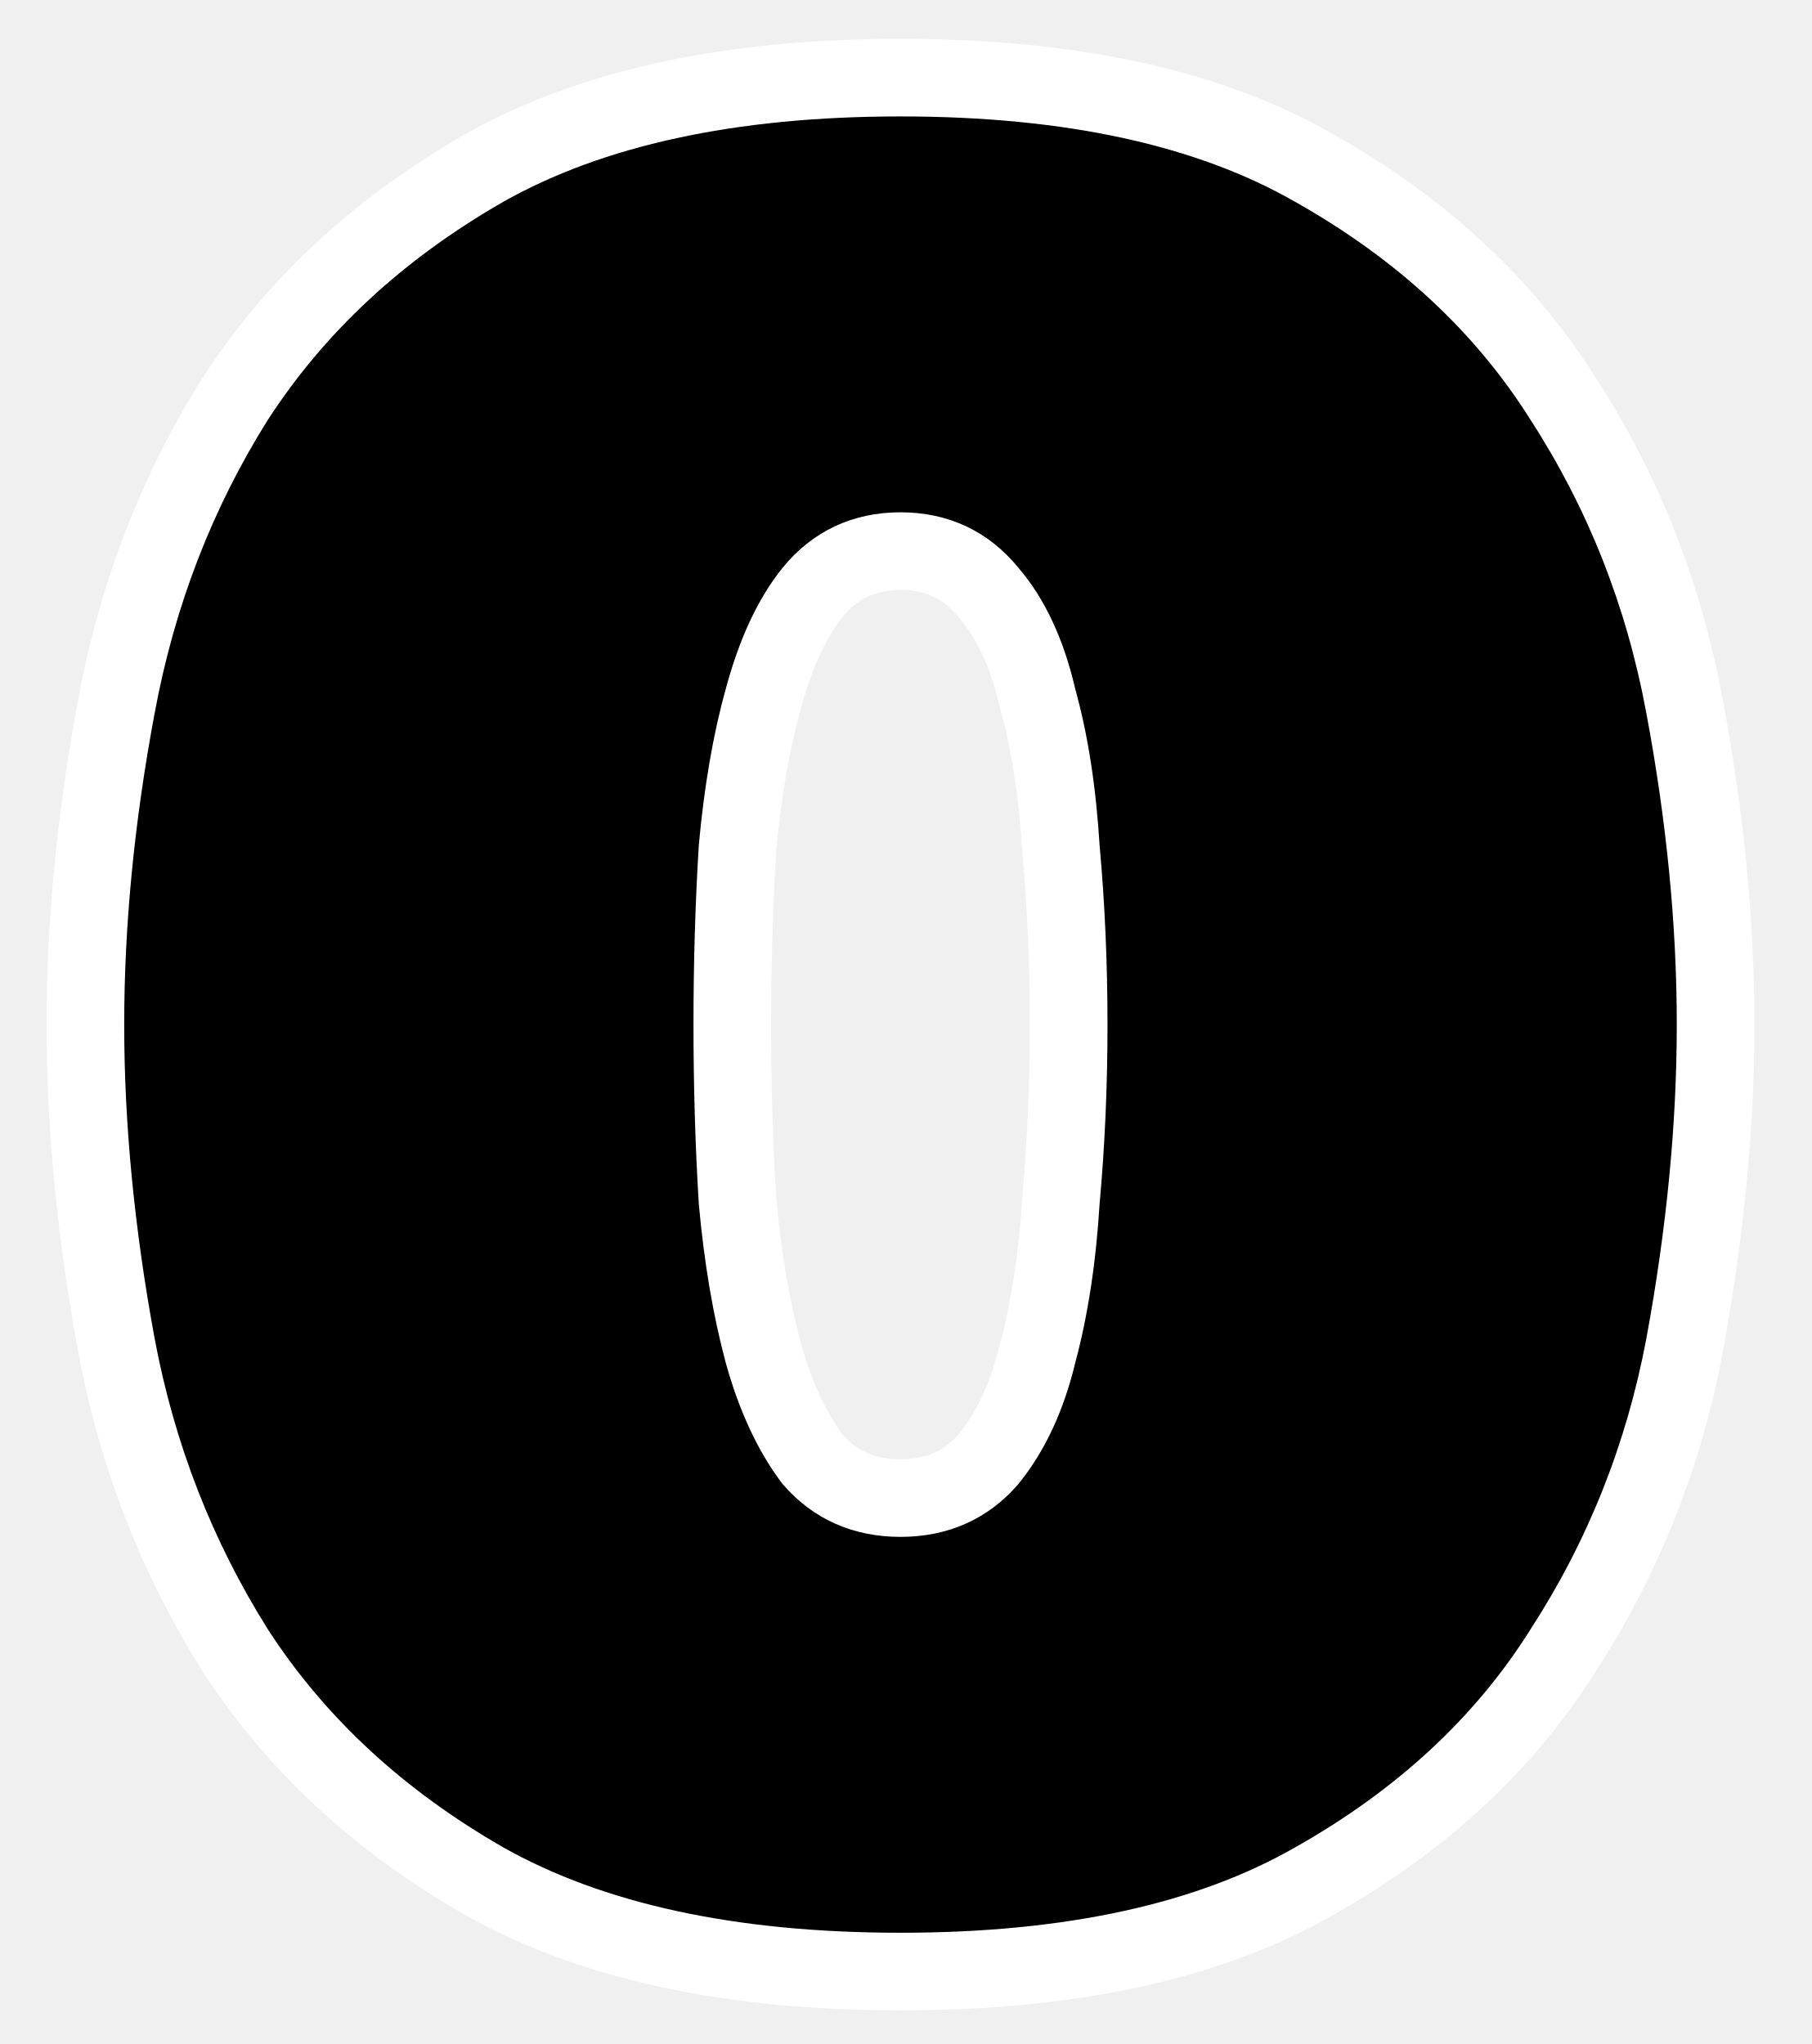
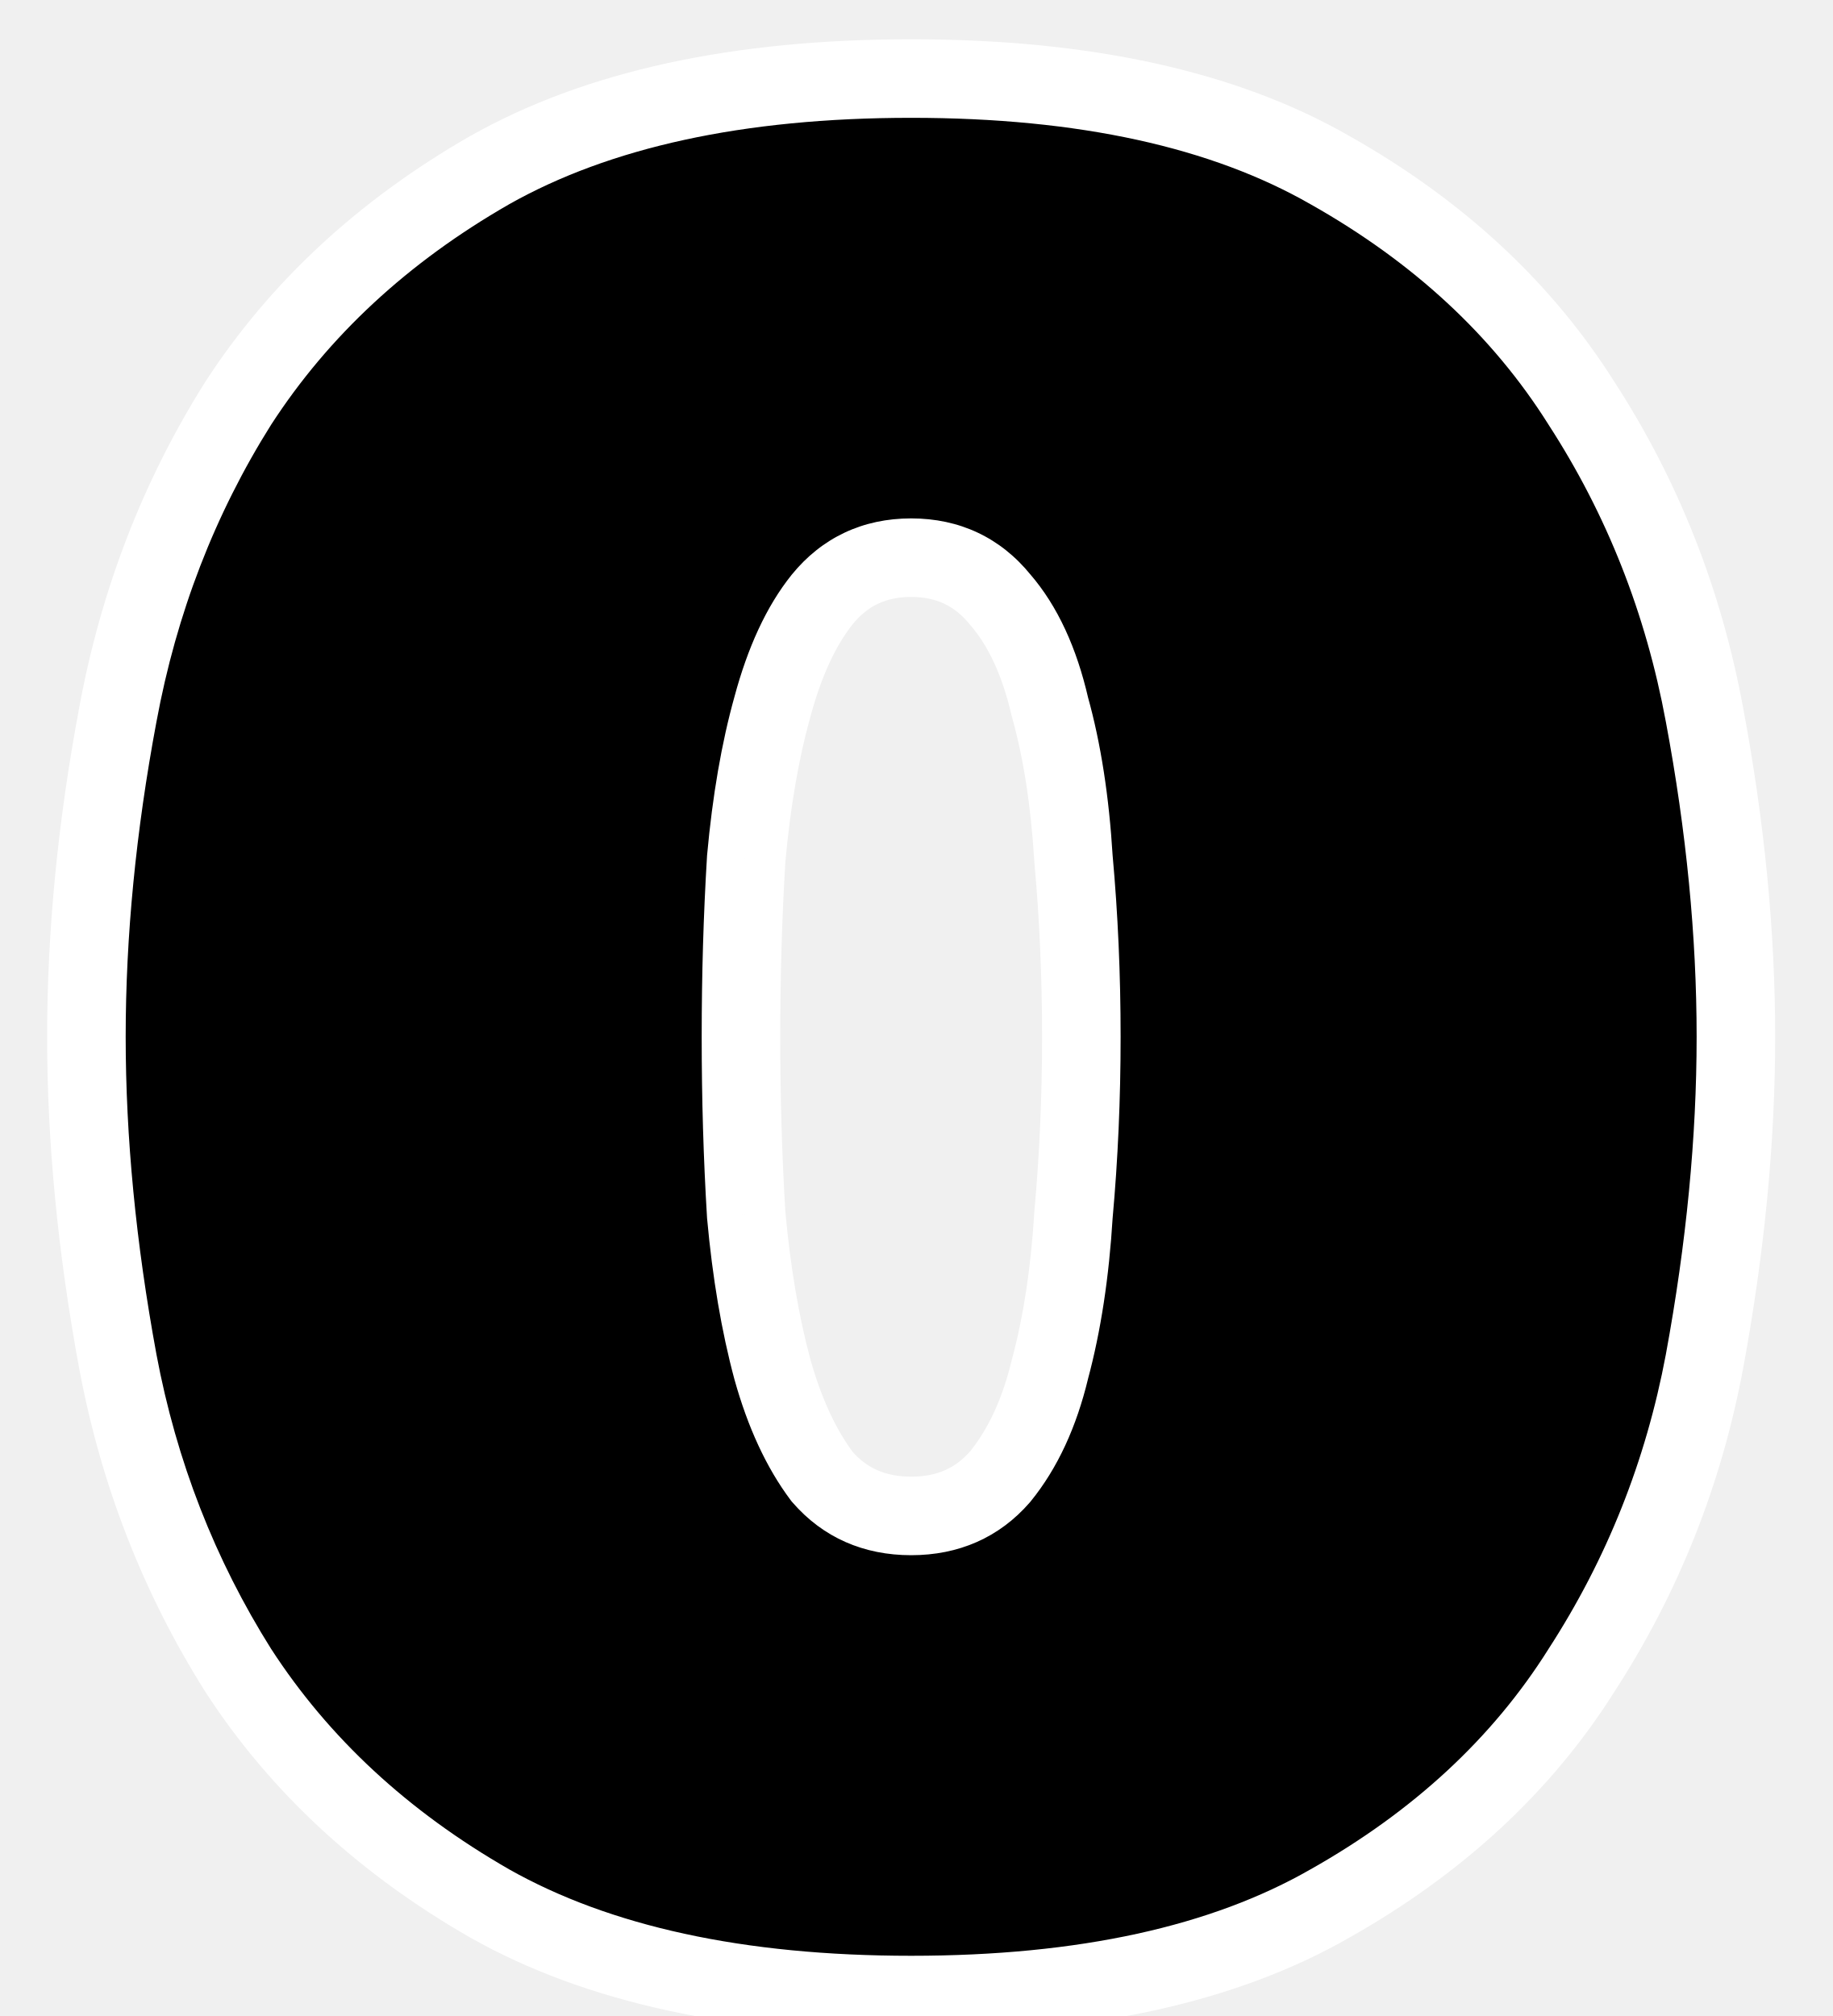
- <svg xmlns="http://www.w3.org/2000/svg" width="70" height="79" viewBox="0 0 70 79" fill="none">
+ <svg xmlns="http://www.w3.org/2000/svg" width="70" height="77" viewBox="0 0 70 77" fill="none">
  <path d="M34.8 76.2C28.2 76.2 22.833 75.033 18.7 72.7C14.633 70.367 11.433 67.4 9.1 63.8C6.833 60.2 5.3 56.267 4.5 52C3.7 47.667 3.3 43.533 3.3 39.6C3.3 35.667 3.7 31.567 4.5 27.3C5.3 22.967 6.833 19 9.1 15.4C11.433 11.8 14.633 8.833 18.7 6.5C22.833 4.167 28.2 3 34.8 3C41.4 3 46.733 4.167 50.8 6.5C54.933 8.833 58.133 11.8 60.4 15.4C62.733 19 64.3 22.967 65.1 27.3C65.9 31.567 66.3 35.667 66.3 39.6C66.3 43.533 65.9 47.667 65.1 52C64.3 56.267 62.733 60.2 60.4 63.8C58.133 67.4 54.933 70.367 50.8 72.7C46.733 75.033 41.4 76.2 34.8 76.2ZM34.8 57.9C36.2 57.9 37.333 57.4 38.2 56.4C39.067 55.333 39.7 53.967 40.1 52.3C40.567 50.567 40.867 48.6 41 46.4C41.2 44.2 41.3 41.933 41.3 39.6C41.3 37.267 41.2 35 41 32.8C40.867 30.6 40.567 28.667 40.1 27C39.7 25.267 39.067 23.9 38.2 22.9C37.333 21.833 36.2 21.3 34.8 21.3C33.4 21.3 32.267 21.833 31.4 22.9C30.6 23.9 29.967 25.267 29.5 27C29.033 28.667 28.7 30.6 28.5 32.8C28.367 35 28.3 37.267 28.3 39.6C28.3 41.933 28.367 44.2 28.5 46.4C28.7 48.6 29.033 50.567 29.5 52.3C29.967 53.967 30.6 55.333 31.4 56.4C32.267 57.4 33.4 57.9 34.8 57.9Z" fill="black" />
  <path d="M18.7 72.7L17.953 74.001L17.963 74.006L18.7 72.7ZM9.1 63.8L7.831 64.599L7.836 64.608L7.841 64.616L9.1 63.8ZM4.5 52L3.025 52.272L3.026 52.276L4.5 52ZM4.5 27.3L5.974 27.576L5.975 27.572L4.5 27.3ZM9.1 15.4L7.841 14.584L7.836 14.592L7.831 14.601L9.1 15.4ZM18.7 6.5L17.963 5.194L17.953 5.199L18.7 6.5ZM50.8 6.5L50.053 7.801L50.063 7.806L50.8 6.5ZM60.4 15.4L59.131 16.199L59.136 16.208L59.141 16.216L60.4 15.4ZM65.1 27.3L63.625 27.572L63.626 27.576L65.1 27.3ZM65.1 52L66.574 52.276L66.575 52.272L65.1 52ZM60.4 63.8L59.141 62.984L59.136 62.992L59.131 63.001L60.4 63.8ZM50.8 72.7L50.063 71.394L50.053 71.399L50.8 72.7ZM38.2 56.4L39.334 57.382L39.349 57.364L39.364 57.346L38.2 56.4ZM40.1 52.3L38.652 51.91L38.646 51.93L38.641 51.95L40.1 52.3ZM41 46.4L39.506 46.264L39.504 46.287L39.503 46.309L41 46.4ZM41 32.8L39.503 32.891L39.504 32.913L39.506 32.936L41 32.8ZM40.1 27L38.638 27.337L38.646 27.371L38.656 27.404L40.1 27ZM38.2 22.9L37.036 23.846L37.051 23.864L37.066 23.882L38.2 22.9ZM31.4 22.9L30.236 21.954L30.229 21.963L31.4 22.9ZM29.5 27L30.944 27.404L30.947 27.397L30.948 27.39L29.5 27ZM28.5 32.8L27.006 32.664L27.004 32.687L27.003 32.709L28.5 32.8ZM28.5 46.4L27.003 46.491L27.004 46.513L27.006 46.536L28.5 46.4ZM29.5 52.3L28.052 52.69L28.053 52.697L28.056 52.704L29.5 52.3ZM31.4 56.4L30.2 57.3L30.232 57.342L30.267 57.382L31.4 56.4ZM34.8 74.7C28.363 74.7 23.275 73.56 19.437 71.394L17.963 74.006C22.392 76.507 28.038 77.7 34.8 77.7V74.7ZM19.447 71.399C15.567 69.173 12.551 66.366 10.359 62.984L7.841 64.616C10.316 68.434 13.7 71.56 17.953 74.001L19.447 71.399ZM10.369 63.001C8.205 59.564 6.74 55.809 5.974 51.724L3.026 52.276C3.86 56.725 5.461 60.836 7.831 64.599L10.369 63.001ZM5.975 51.728C5.19 47.474 4.8 43.432 4.8 39.6H1.8C1.8 43.635 2.21 47.86 3.025 52.272L5.975 51.728ZM4.8 39.6C4.8 35.768 5.19 31.761 5.974 27.576L3.026 27.024C2.21 31.372 1.8 35.565 1.8 39.6H4.8ZM5.975 27.572C6.742 23.419 8.208 19.632 10.369 16.199L7.831 14.601C5.459 18.367 3.858 22.514 3.025 27.028L5.975 27.572ZM10.359 16.216C12.551 12.834 15.567 10.027 19.447 7.801L17.953 5.199C13.7 7.64 10.316 10.766 7.841 14.584L10.359 16.216ZM19.437 7.806C23.275 5.64 28.363 4.5 34.8 4.5V1.5C28.038 1.5 22.392 2.693 17.963 5.194L19.437 7.806ZM34.8 4.5C41.239 4.5 46.288 5.641 50.053 7.801L51.547 5.199C47.179 2.693 41.561 1.5 34.8 1.5V4.5ZM50.063 7.806C54.005 10.032 57.011 12.833 59.131 16.199L61.669 14.601C59.255 10.767 55.862 7.635 51.537 5.194L50.063 7.806ZM59.141 16.216C61.365 19.646 62.86 23.427 63.625 27.572L66.575 27.028C65.74 22.506 64.102 18.354 61.659 14.584L59.141 16.216ZM63.626 27.576C64.41 31.761 64.8 35.768 64.8 39.6H67.8C67.8 35.565 67.39 31.372 66.574 27.024L63.626 27.576ZM64.8 39.6C64.8 43.432 64.41 47.474 63.625 51.728L66.575 52.272C67.39 47.86 67.8 43.635 67.8 39.6H64.8ZM63.626 51.724C62.861 55.8 61.367 59.55 59.141 62.984L61.659 64.616C64.1 60.85 65.739 56.733 66.574 52.276L63.626 51.724ZM59.131 63.001C57.011 66.367 54.005 69.168 50.063 71.394L51.537 74.006C55.862 71.565 59.255 68.433 61.669 64.599L59.131 63.001ZM50.053 71.399C46.288 73.559 41.239 74.7 34.8 74.7V77.7C41.561 77.7 47.179 76.507 51.547 74.001L50.053 71.399ZM34.8 59.4C36.606 59.4 38.164 58.732 39.334 57.382L37.066 55.418C36.503 56.068 35.794 56.4 34.8 56.4V59.4ZM39.364 57.346C40.403 56.068 41.119 54.482 41.559 52.65L38.641 51.95C38.281 53.451 37.73 54.599 37.036 55.454L39.364 57.346ZM41.548 52.69C42.047 50.84 42.359 48.77 42.497 46.491L39.503 46.309C39.374 48.43 39.087 50.294 38.652 51.91L41.548 52.69ZM42.494 46.536C42.698 44.288 42.8 41.976 42.8 39.6H39.8C39.8 41.891 39.702 44.112 39.506 46.264L42.494 46.536ZM42.8 39.6C42.8 37.224 42.698 34.912 42.494 32.664L39.506 32.936C39.702 35.088 39.8 37.309 39.8 39.6H42.8ZM42.497 32.709C42.359 30.43 42.046 28.388 41.544 26.596L38.656 27.404C39.087 28.945 39.374 30.77 39.503 32.891L42.497 32.709ZM41.562 26.663C41.125 24.769 40.406 23.155 39.334 21.918L37.066 23.882C37.727 24.645 38.275 25.764 38.638 27.337L41.562 26.663ZM39.364 21.954C38.207 20.529 36.642 19.8 34.8 19.8V22.8C35.758 22.8 36.46 23.137 37.036 23.846L39.364 21.954ZM34.8 19.8C32.958 19.8 31.393 20.529 30.236 21.954L32.564 23.846C33.14 23.137 33.842 22.8 34.8 22.8V19.8ZM30.229 21.963C29.259 23.175 28.552 24.752 28.052 26.61L30.948 27.39C31.381 25.782 31.941 24.625 32.571 23.837L30.229 21.963ZM28.056 26.596C27.559 28.37 27.212 30.397 27.006 32.664L29.994 32.936C30.188 30.803 30.508 28.963 30.944 27.404L28.056 26.596ZM27.003 32.709C26.867 34.941 26.8 37.238 26.8 39.6H29.8C29.8 37.295 29.866 35.059 29.997 32.891L27.003 32.709ZM26.8 39.6C26.8 41.962 26.867 44.259 27.003 46.491L29.997 46.309C29.866 44.141 29.8 41.905 29.8 39.6H26.8ZM27.006 46.536C27.212 48.803 27.558 50.857 28.052 52.69L30.948 51.91C30.509 50.276 30.188 48.397 29.994 46.264L27.006 46.536ZM28.056 52.704C28.558 54.499 29.261 56.048 30.2 57.3L32.6 55.5C31.939 54.619 31.375 53.434 30.944 51.896L28.056 52.704ZM30.267 57.382C31.436 58.732 32.994 59.4 34.8 59.4V56.4C33.806 56.4 33.097 56.068 32.533 55.418L30.267 57.382Z" fill="white" />
</svg>
